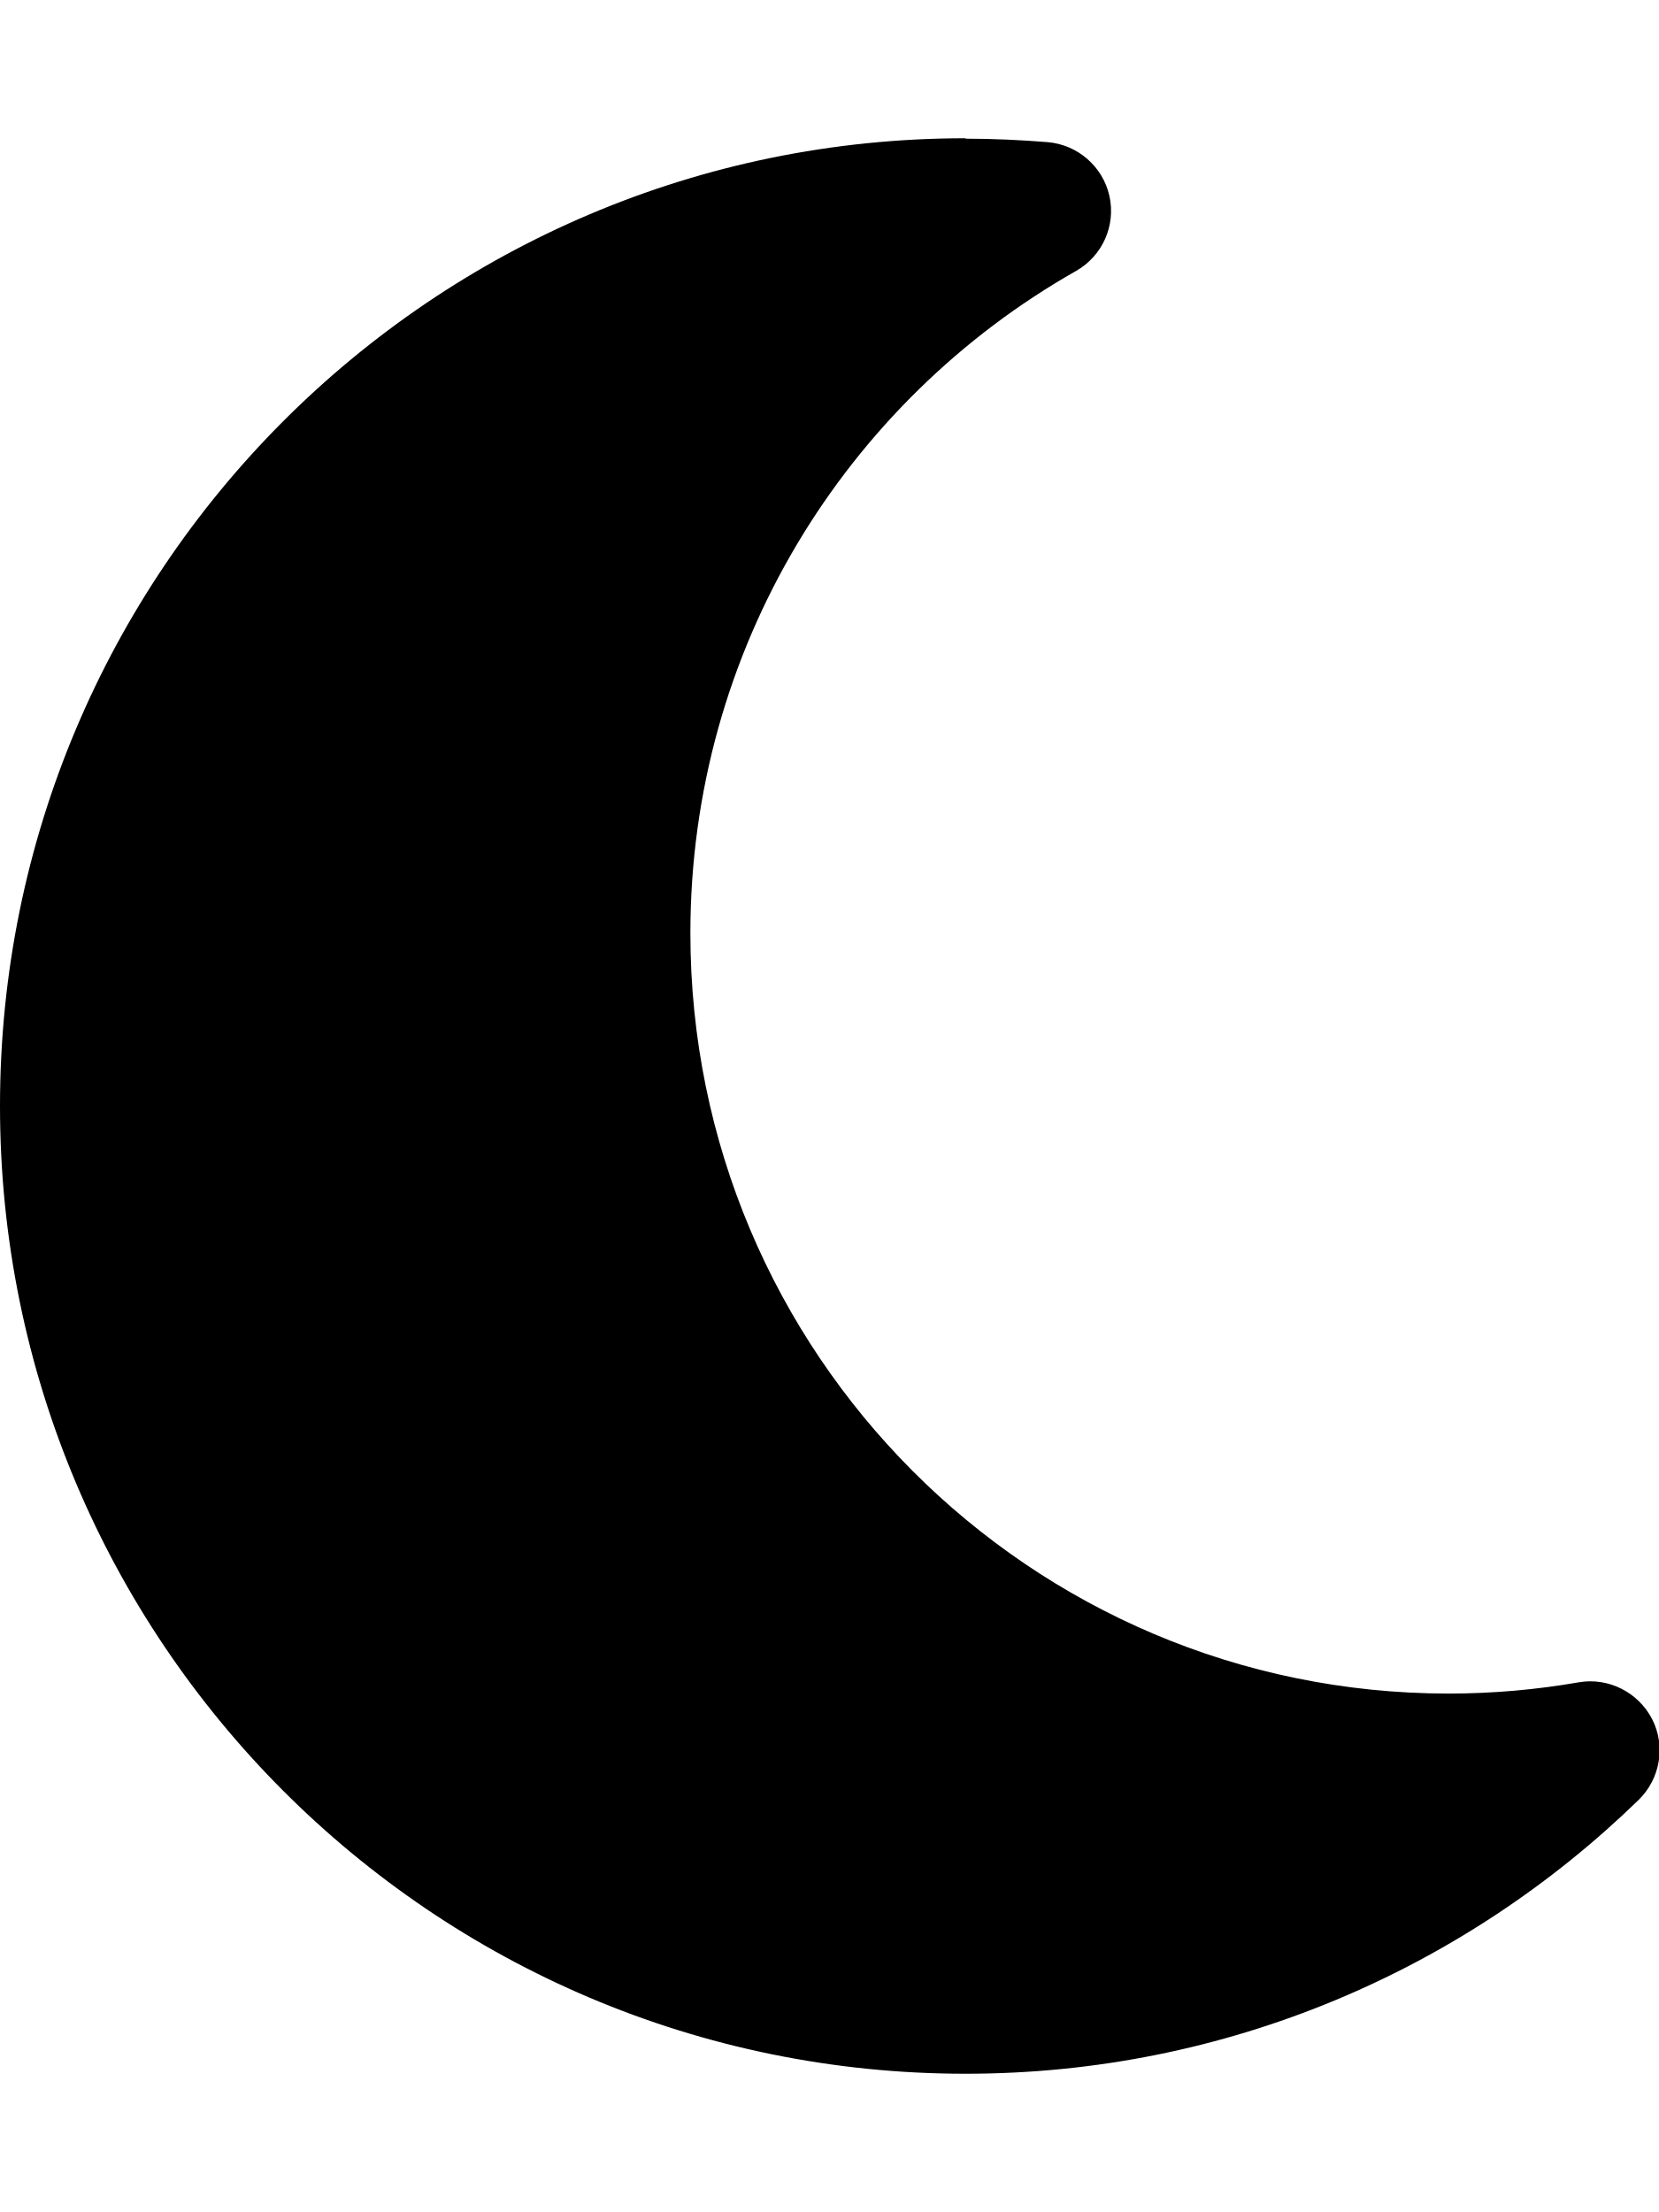
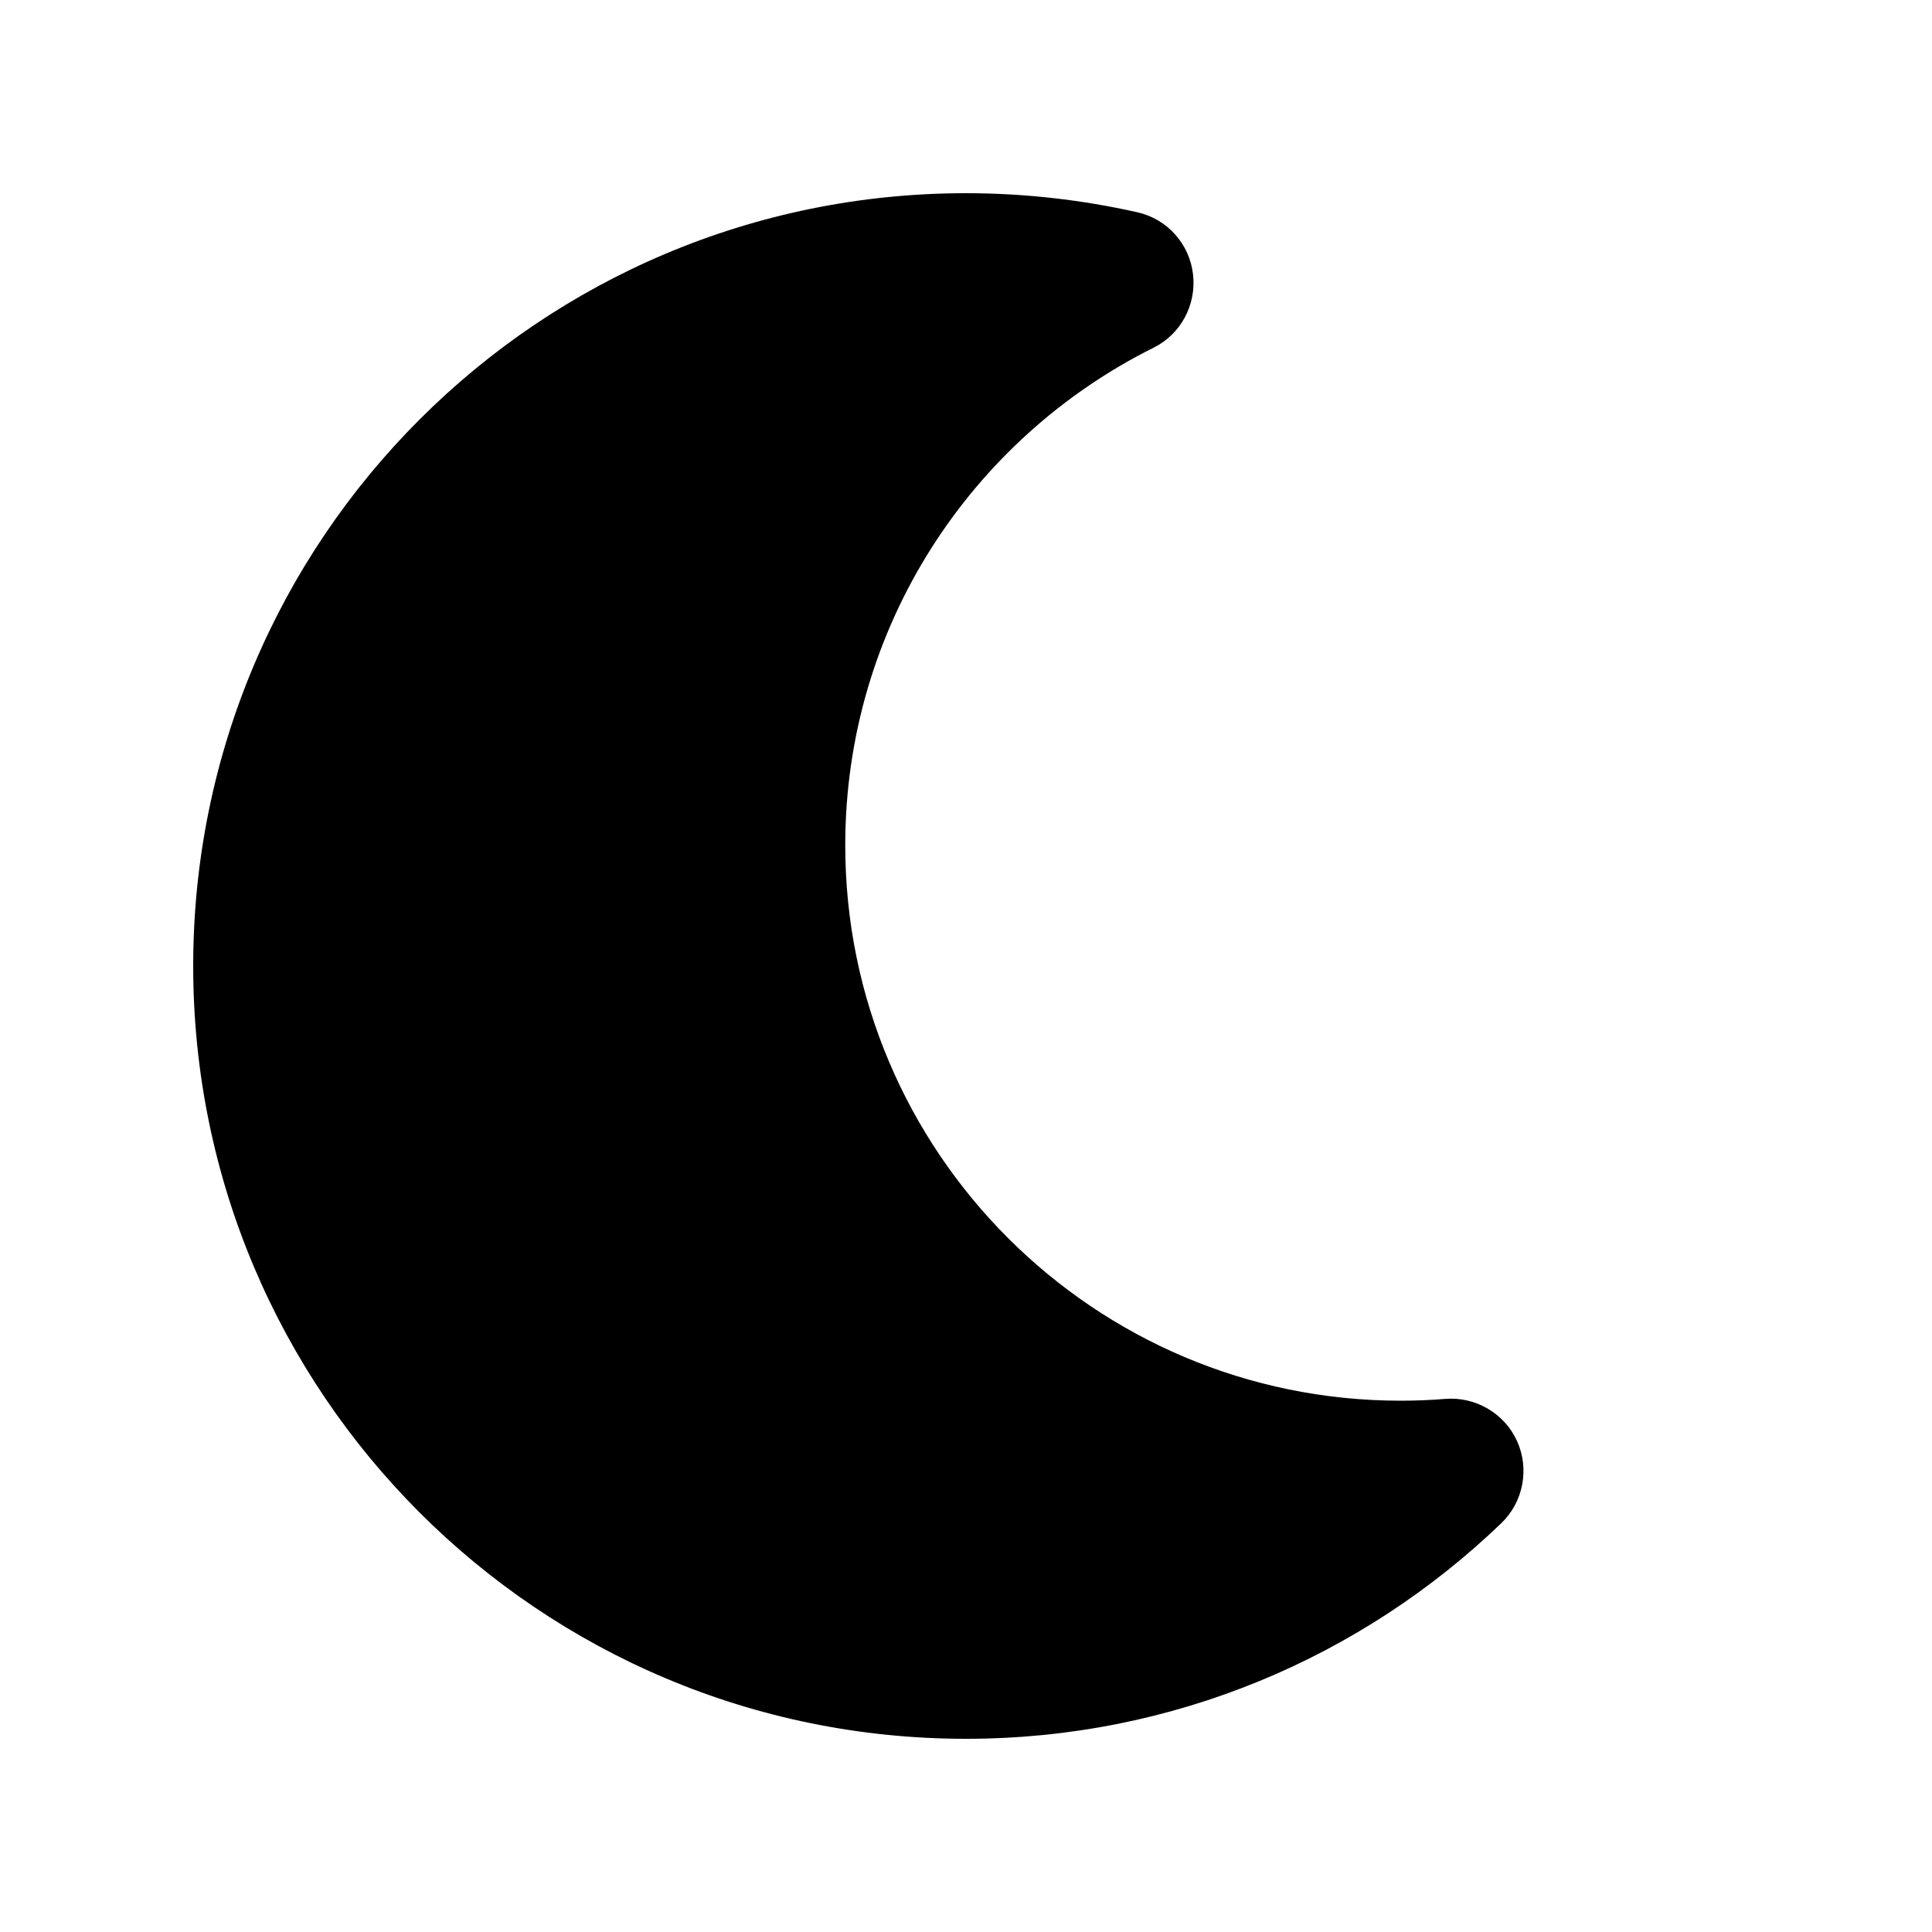
- <svg xmlns="http://www.w3.org/2000/svg" viewBox="0 0 384 512">
-   <path d="M223.5 32C100 32 0 132.3 0 256S100 480 223.5 480c60.6 0 115.5-24.2 155.8-63.4c5-4.9 6.3-12.5 3.1-18.7s-10.1-9.7-17-8.5c-9.8 1.7-19.8 2.6-30.1 2.6c-96.9 0-175.5-78.8-175.5-176c0-65.8 36-123.1 89.3-153.3c6.1-3.5 9.2-10.5 7.7-17.3s-7.3-11.9-14.3-12.5c-6.3-.5-12.6-.8-19-.8z" />
+ <svg xmlns="http://www.w3.org/2000/svg" viewBox="0 0 640 640">
+   <path d="M320 64C178.6 64 64 178.6 64 320C64 461.4 178.6 576 320 576C388.8 576 451.3 548.8 497.3 504.6C504.6 497.6 506.7 486.7 502.6 477.5C498.5 468.3 488.9 462.6 478.8 463.4C473.9 463.8 469 464 464 464C362.4 464 280 381.6 280 280C280 207.9 321.5 145.4 382.1 115.2C391.2 110.7 396.4 100.9 395.2 90.8C394 80.7 386.6 72.5 376.7 70.3C358.4 66.2 339.4 64 320 64z" />
</svg>
